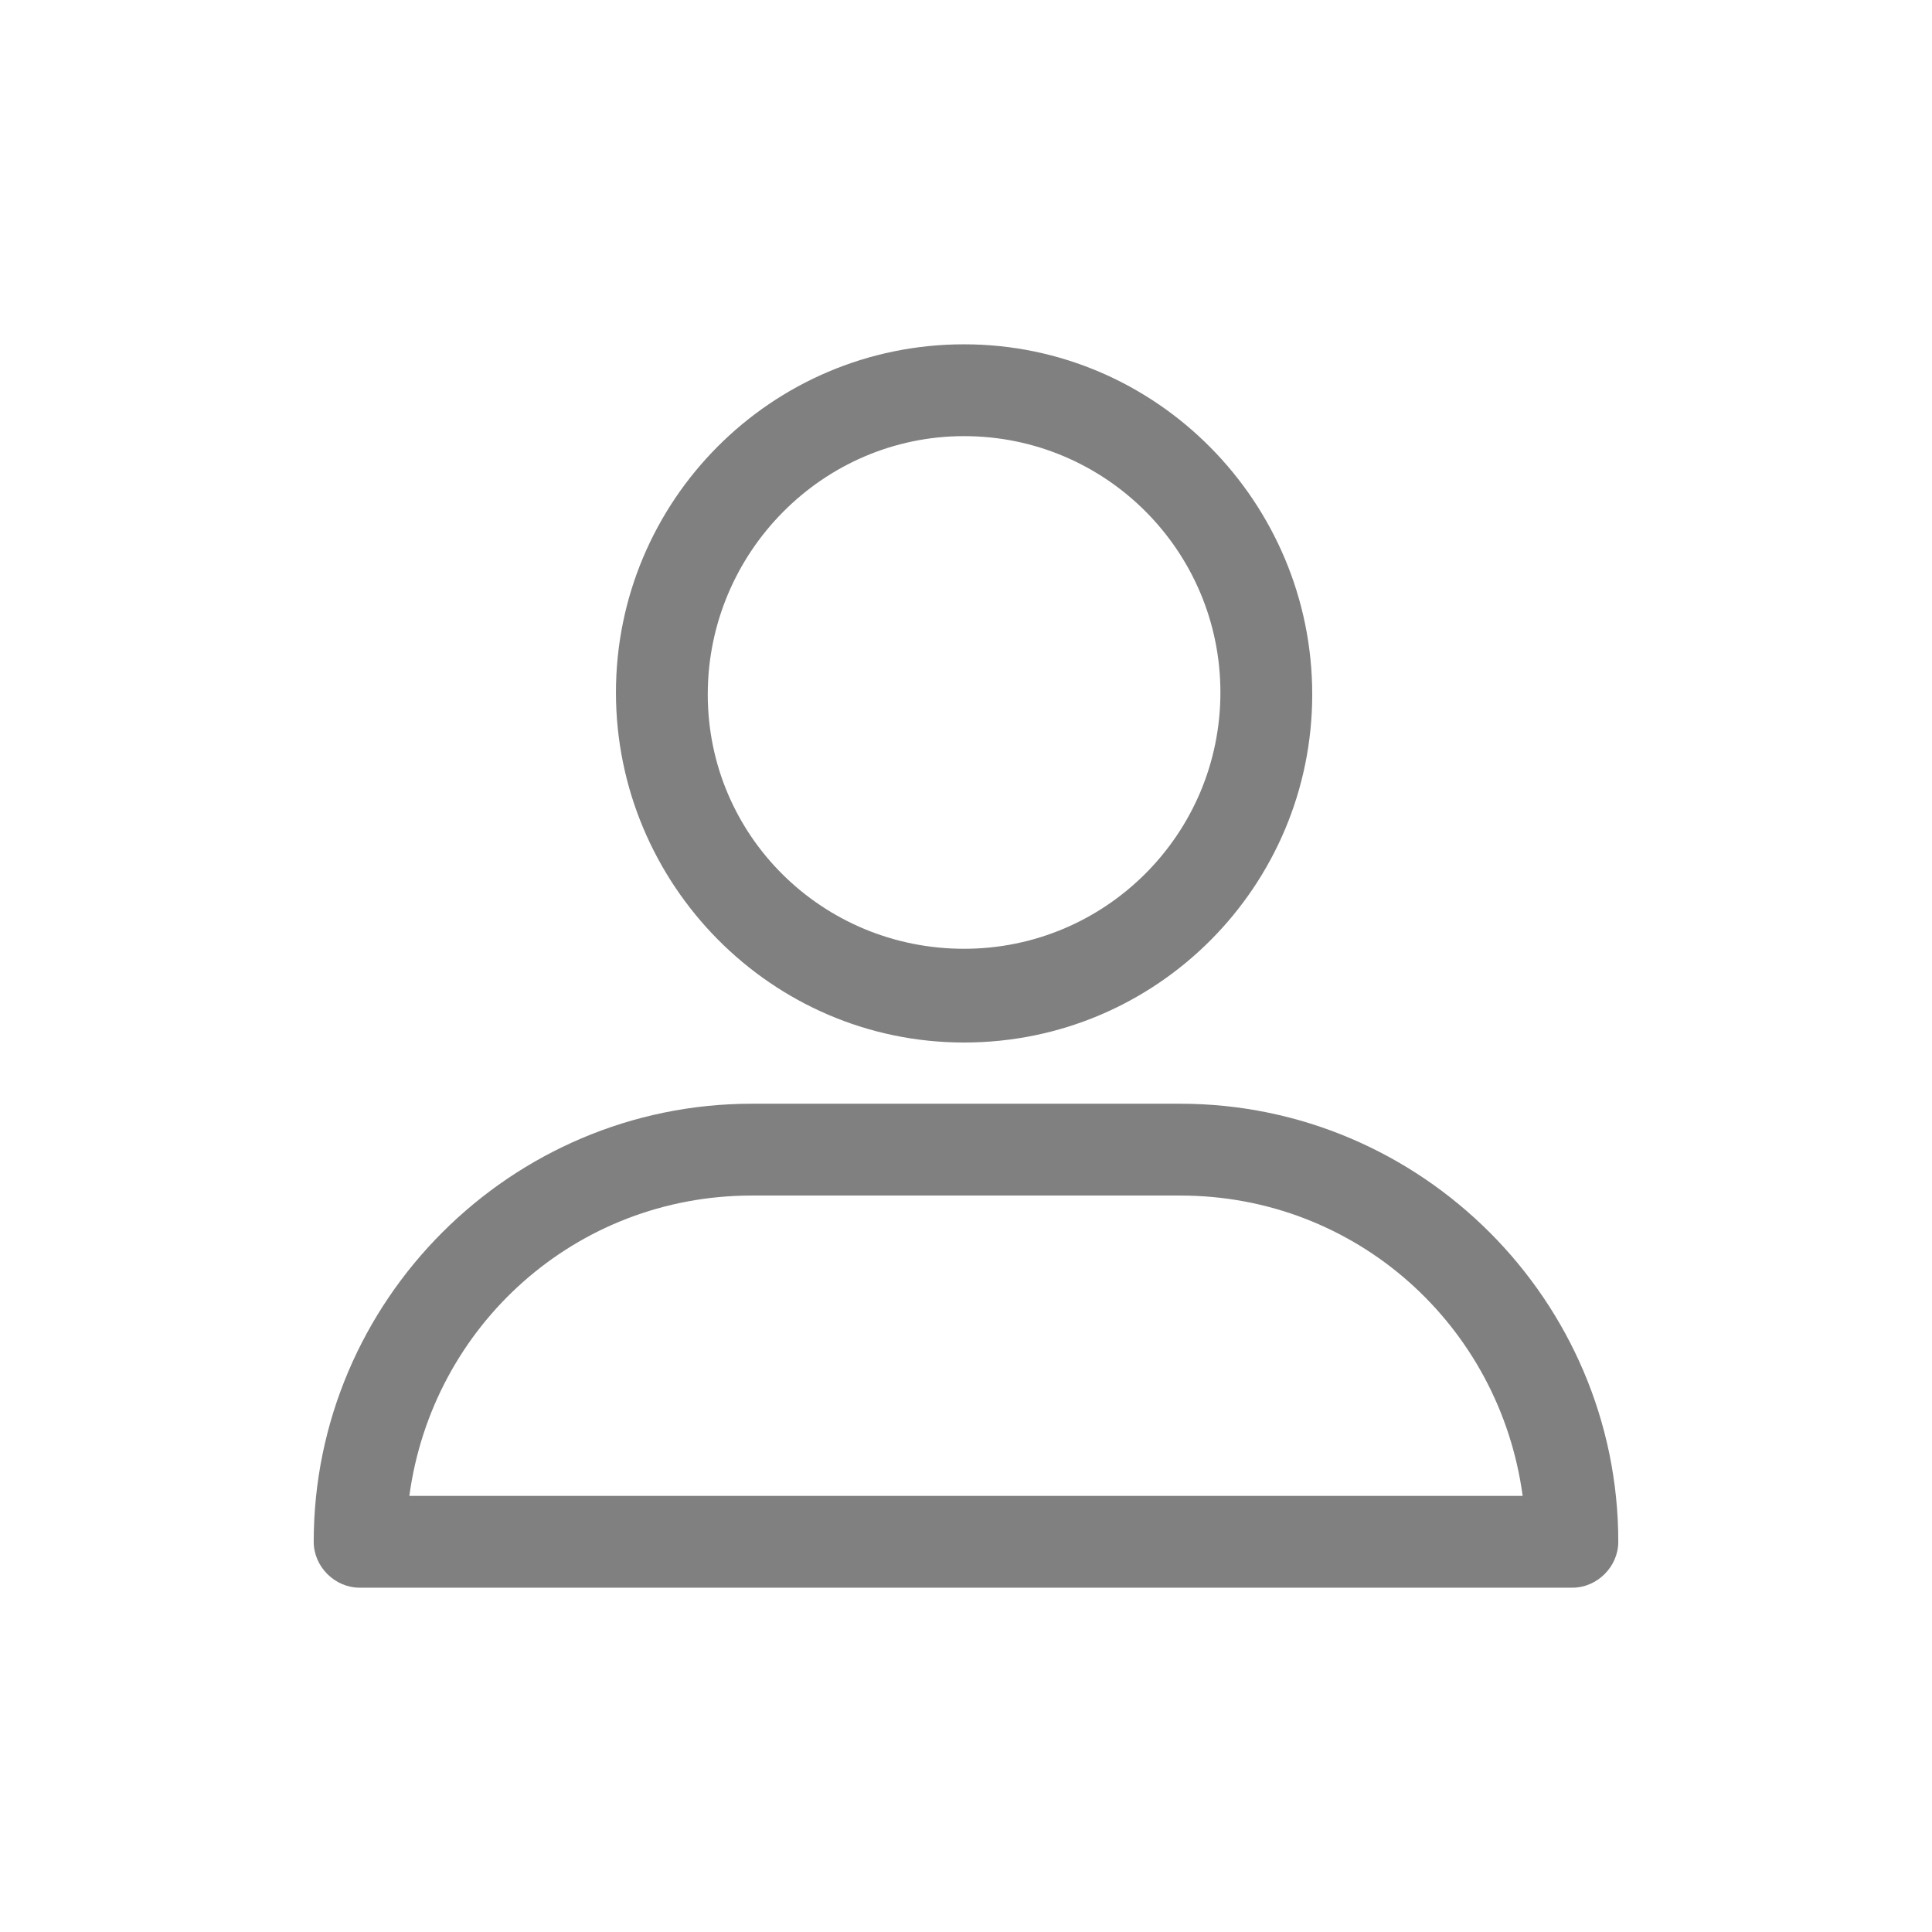
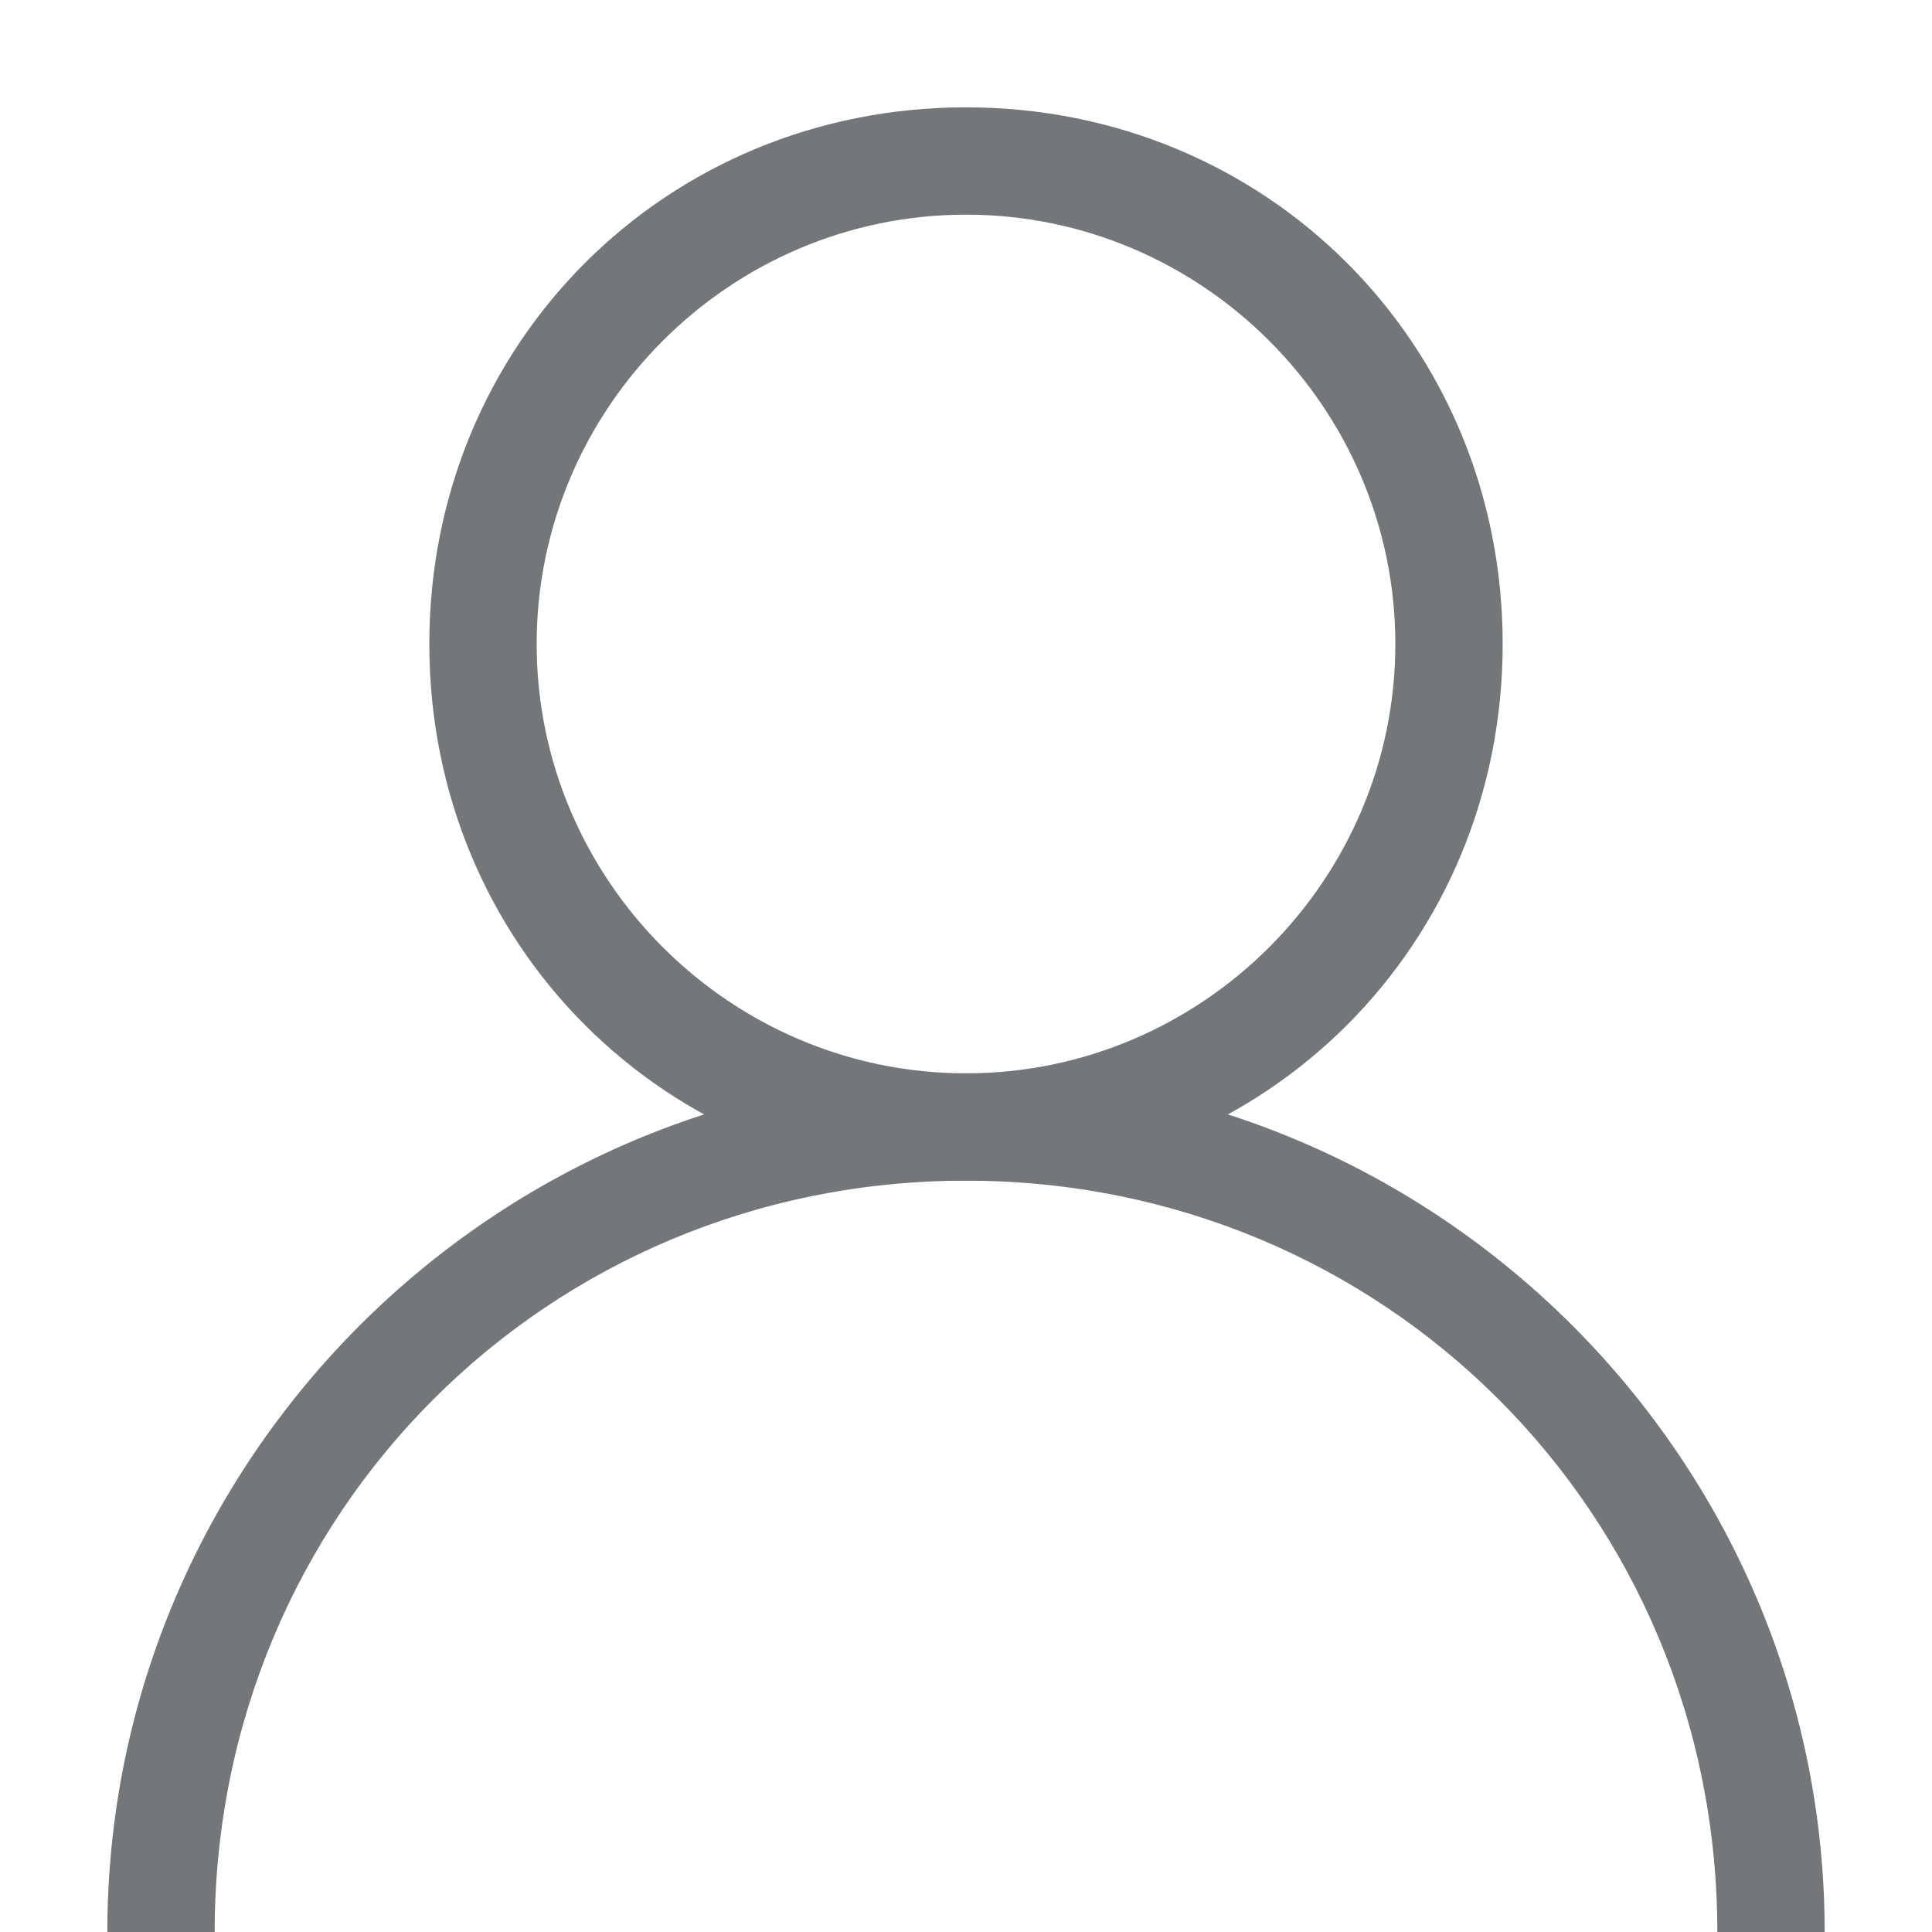
- <svg xmlns="http://www.w3.org/2000/svg" viewBox="0 0 101 101" id="user" fill="#808080">
-   <path d="M50.4 54.5c10.1 0 18.2-8.2 18.2-18.2S60.5 18 50.4 18s-18.2 8.2-18.2 18.2 8.1 18.3 18.2 18.3zm0-31.7c7.4 0 13.4 6 13.4 13.4s-6 13.4-13.4 13.4S37 43.7 37 36.3s6-13.5 13.4-13.5zM18.8 83h63.4c1.3 0 2.4-1.1 2.4-2.4 0-12.6-10.3-22.9-22.9-22.9H39.3c-12.6 0-22.9 10.3-22.9 22.9 0 1.3 1.1 2.4 2.4 2.4zm20.5-20.5h22.4c9.2 0 16.7 6.8 17.9 15.7H21.4c1.2-8.9 8.7-15.7 17.9-15.7z" />
+ <svg xmlns="http://www.w3.org/2000/svg" class="svg-icon" style="width: 1em; height: 1em;vertical-align: middle;fill: currentColor;overflow: hidden;" viewBox="0 0 1024 1024" version="1.1">
+   <path d="M512 625.778c-159.289 0-284.444-125.156-284.444-284.445S352.71 56.89 512 56.89s284.444 125.155 284.444 284.444S671.29 625.778 512 625.778z m0-56.89c125.156 0 227.556-102.4 227.556-227.555S637.156 113.778 512 113.778s-227.556 102.4-227.556 227.555S386.844 568.89 512 568.89z" fill="#73777A" />
+   <path d="M56.889 1024c0-250.311 204.8-455.111 455.111-455.111S967.111 773.689 967.111 1024h-56.889c0-221.867-176.355-398.222-398.222-398.222S113.778 802.133 113.778 1024h-56.89z" fill="#73777A" />
</svg>
